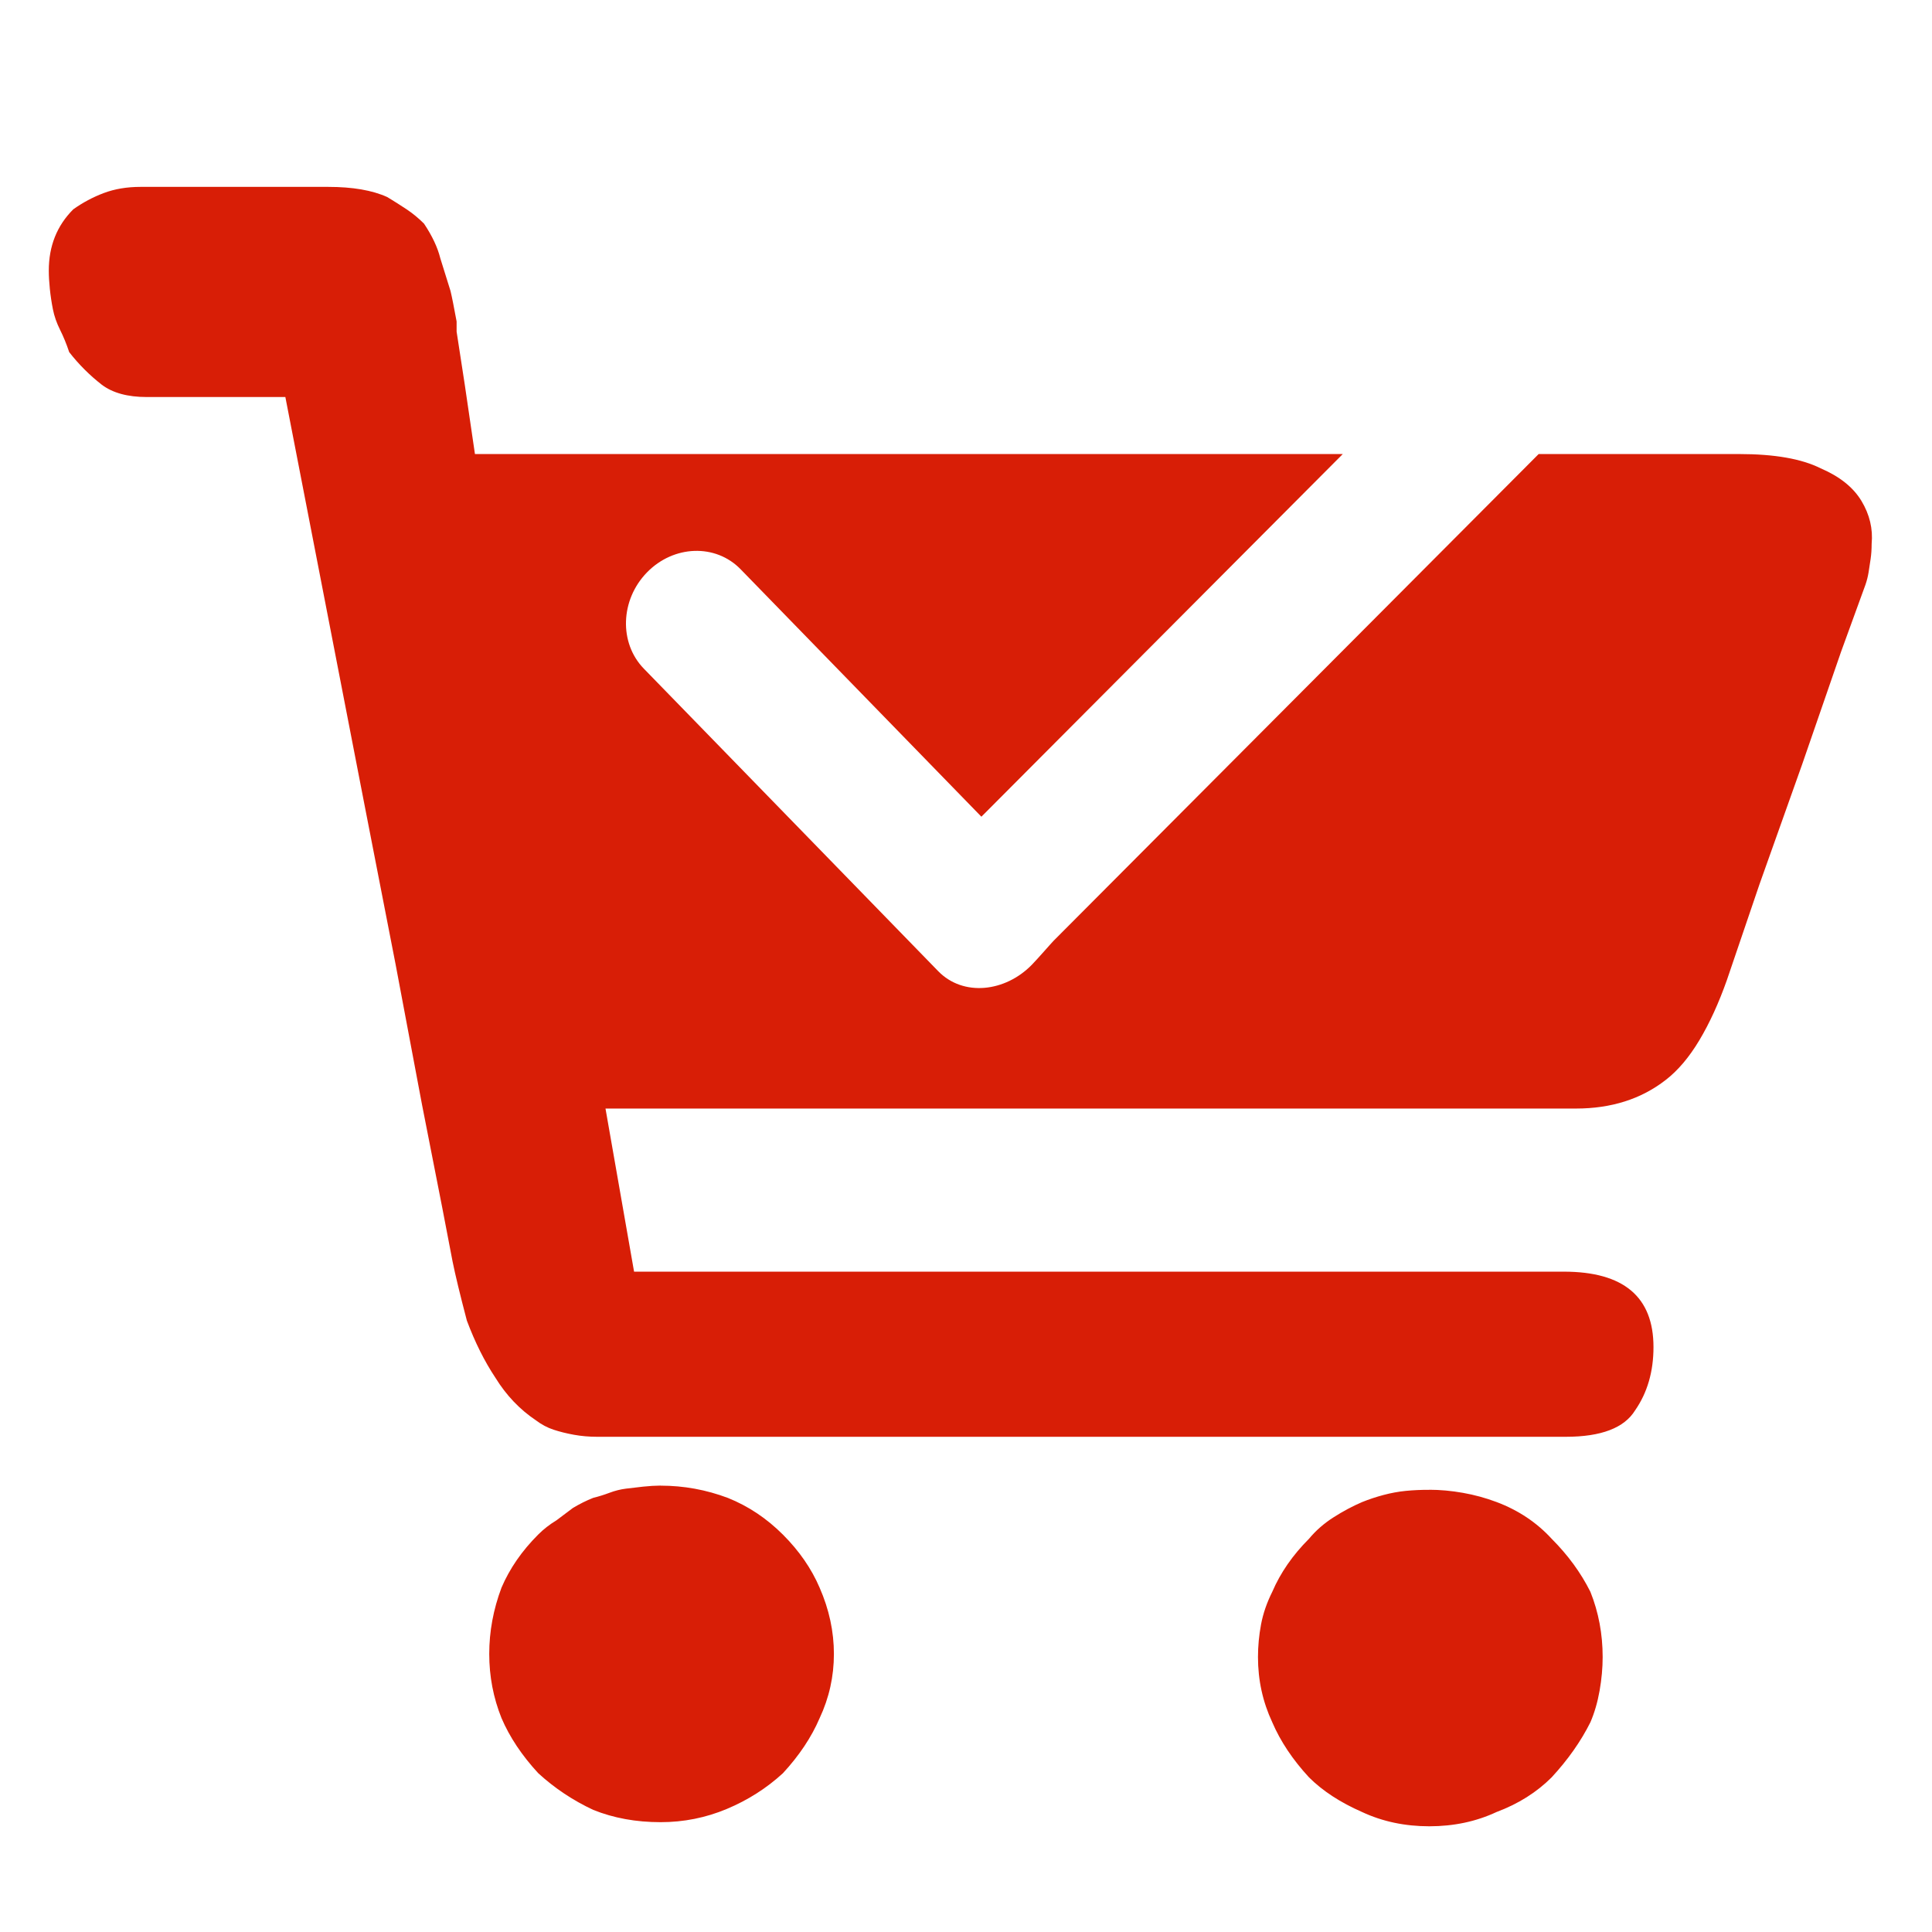
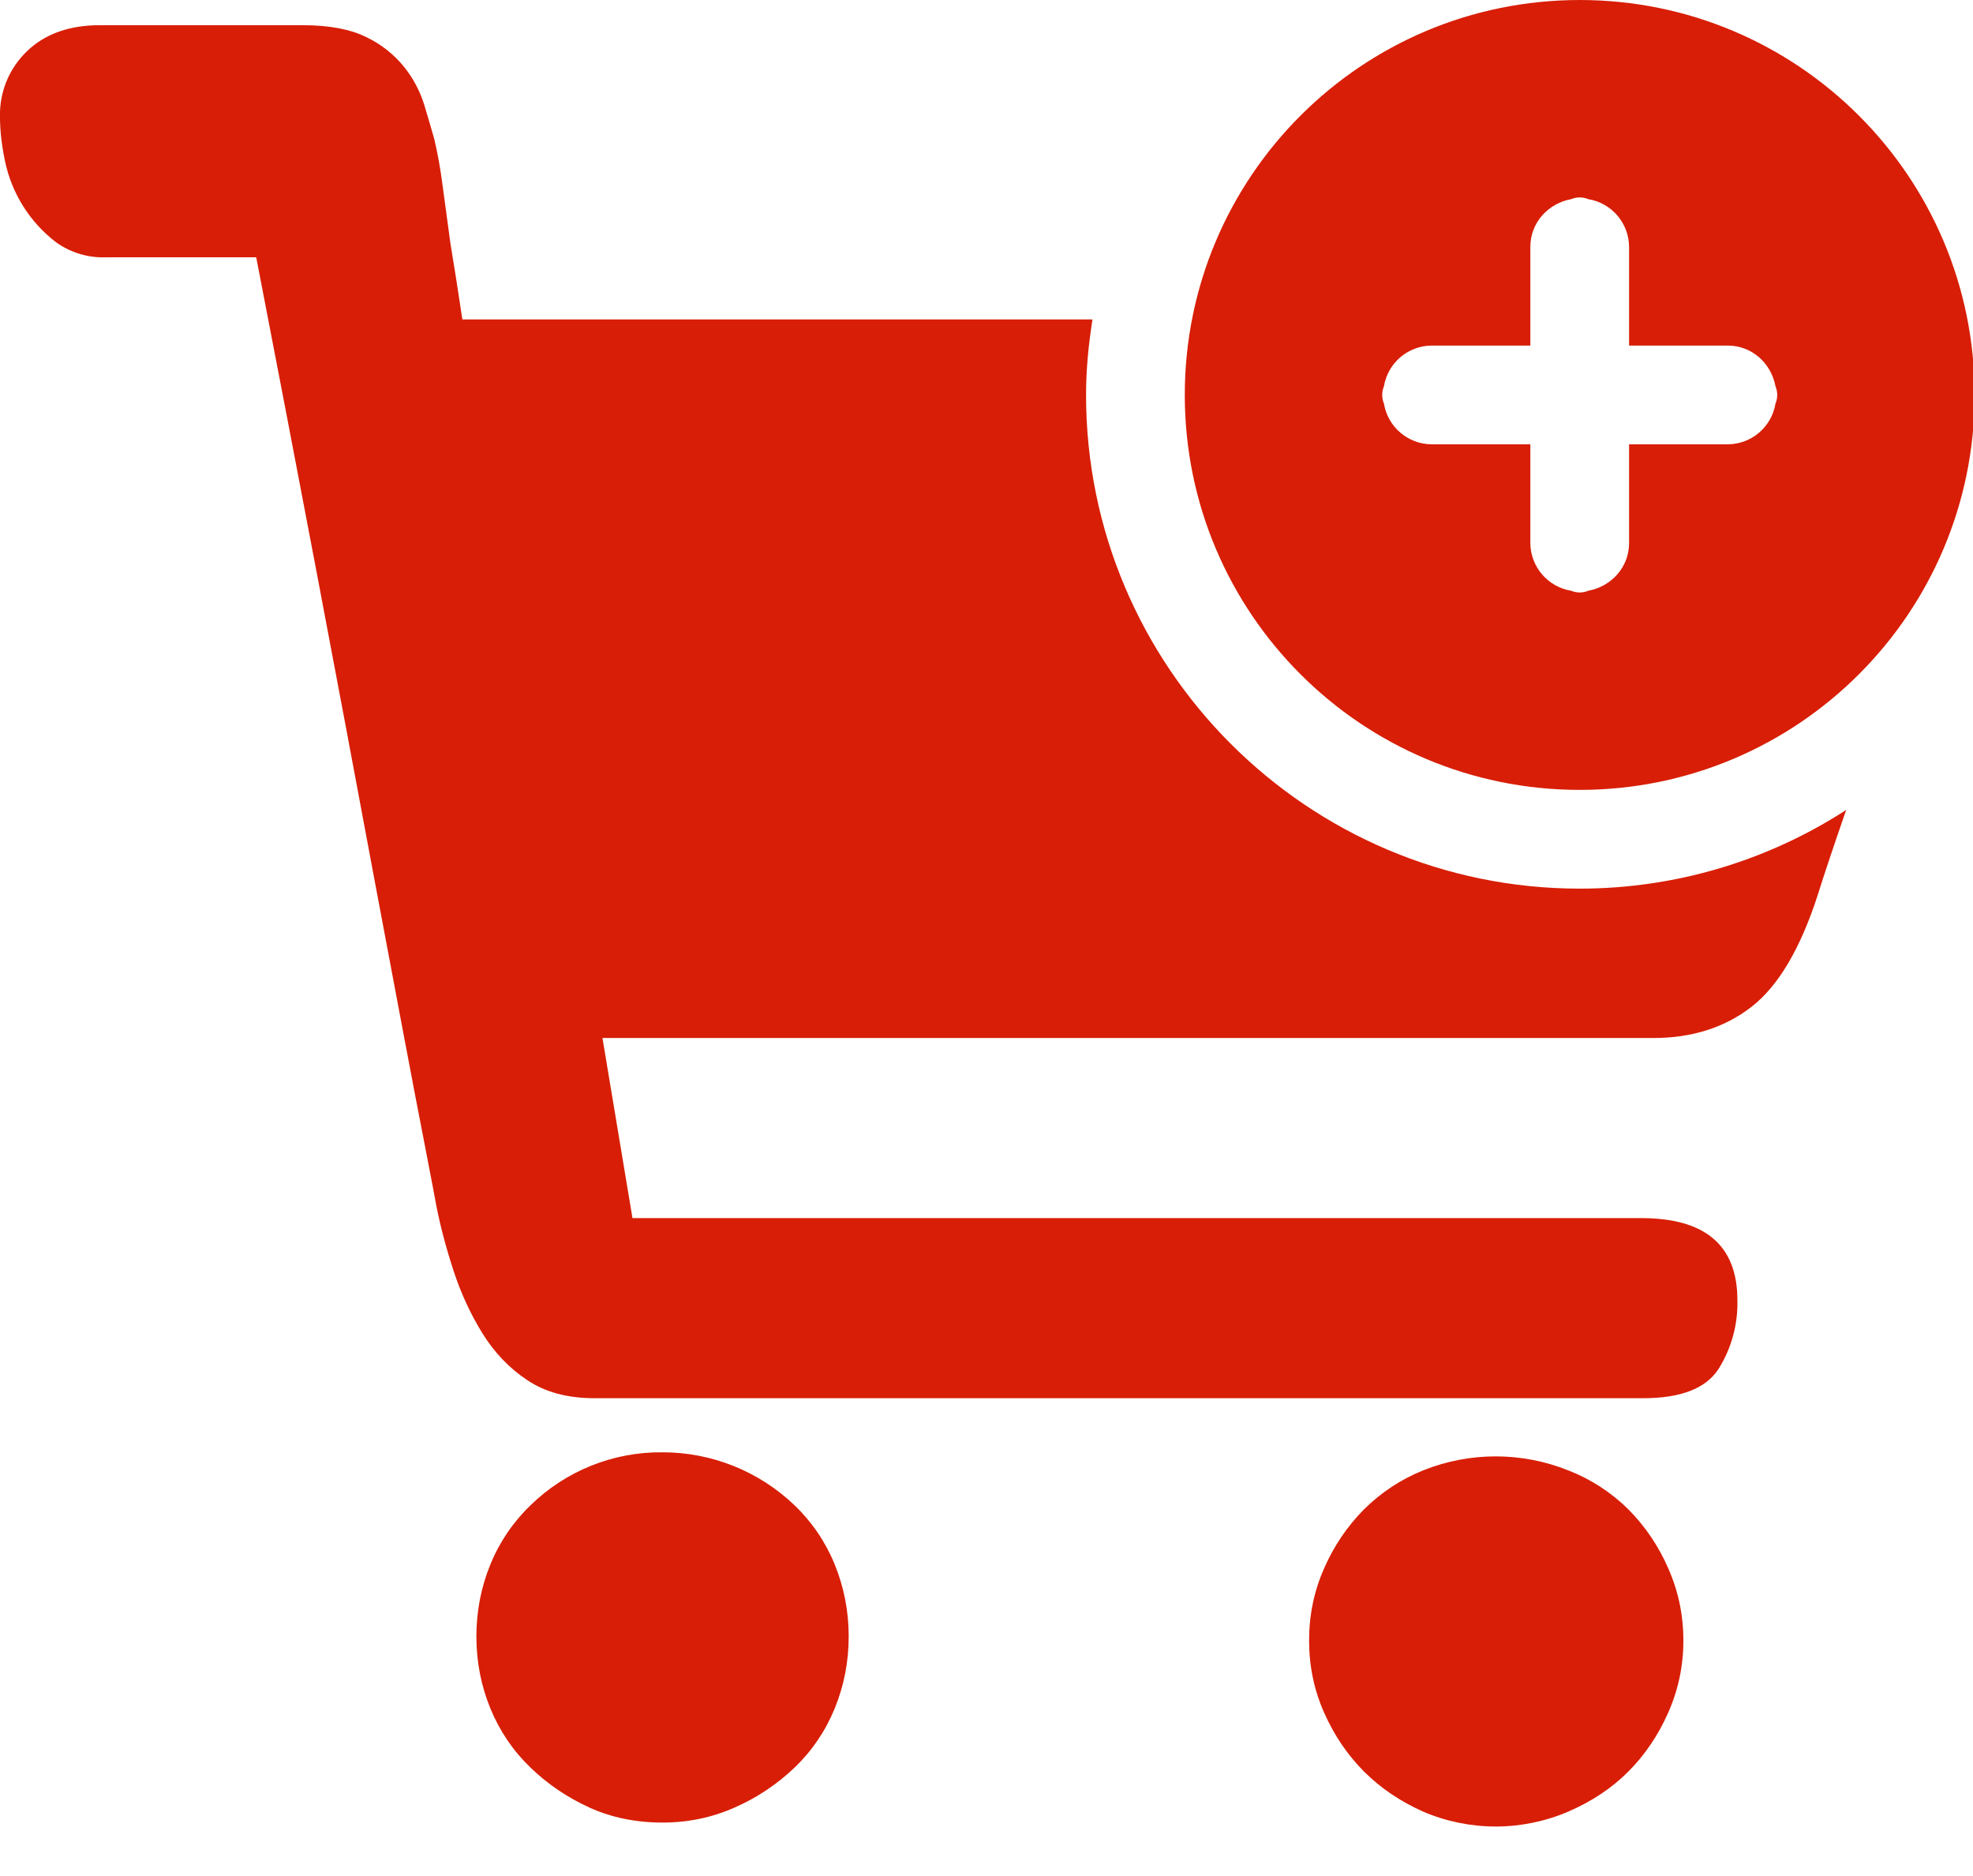
- <svg xmlns="http://www.w3.org/2000/svg" t="1582879639783" class="icon" viewBox="0 0 1024 1024" version="1.1" p-id="3396" width="16" height="16">
+ <svg xmlns="http://www.w3.org/2000/svg" t="1583465623280" class="icon" viewBox="0 0 1077 1024" version="1.1" p-id="4821" width="16.828" height="16">
  <defs>
    <style type="text/css" />
  </defs>
-   <path d="M992.013 288.199c0 2.883-0.181 5.582-0.551 8.091-0.368 2.511-0.727 4.854-1.072 7.022-0.349 2.166-0.89 4.337-1.626 6.504l-12.971 35.649-20.54 59.445-22.683 63.764c-9.359 27.384-15.122 44.318-17.288 50.798-4.333 12.238-9.2 22.869-14.591 31.878-5.394 9.017-11.343 16.038-17.848 21.063-12.974 10.095-28.824 15.14-47.547 15.14l-514.371 0 15.146 86.451 492.761 0c31.698 0 47.549 13.324 47.549 39.977 0 12.978-3.238 24.146-9.718 33.504-5.764 9.359-18.017 14.042-36.759 14.042L316.603 761.529c-4.333 0-8.469-0.361-12.416-1.074-3.941-0.715-7.546-1.615-10.823-2.696-3.271-1.084-6.336-2.712-9.195-4.878-8.642-5.764-15.851-13.324-21.613-22.685-2.883-4.332-5.581-9.015-8.091-14.04-2.51-5.021-4.85-10.429-7.021-16.216-3.596-13.693-6.121-24.14-7.571-31.323l-5.394-28.118-10.824-55.118-14.04-74.554-16.218-83.199L151.245 210.434 77.763 210.434c-10.095 0-18.025-2.166-23.792-6.504-6.477-5.045-12.239-10.809-17.288-17.288-1.449-4.332-3.077-8.298-4.874-11.894-1.798-3.597-3.056-7.203-3.769-10.823-0.712-3.621-1.258-7.226-1.626-10.824-0.367-3.596-0.555-6.834-0.55-9.717 0-12.981 4.318-23.794 12.965-32.435 5.051-3.596 10.455-6.481 16.217-8.646 5.763-2.166 12.252-3.251 19.468-3.251l99.419 0c12.978 0 23.418 1.798 31.323 5.394 3.597 2.172 7.022 4.337 10.273 6.504 3.247 2.167 6.312 4.691 9.197 7.57 4.332 6.481 7.215 12.602 8.645 18.365l5.396 17.288c0.712 2.885 1.797 8.288 3.247 16.218l0 5.395 4.323 28.115 5.394 36.759 459.97 0-191.542 192.211-127.616-131.151c-13.251-13.631-35.472-12.876-49.641 1.675-14.169 14.554-14.906 37.393-1.64 51.023l155.992 160.309c13.249 13.612 35.515 11.127 49.684-3.423 3.245-3.334 10.256-11.425 11.526-12.714l257.046-257.928 106.203 0 0.067-0.01c18.744 0 33.148 2.526 43.224 7.576 5.051 2.167 9.369 4.691 12.965 7.569 3.596 2.885 6.481 6.121 8.648 9.719C990.95 272.732 992.749 280.294 992.013 288.199zM273.894 826.885c3.229-4.68 7.012-9.186 11.344-13.524 2.884-2.879 6.121-5.406 9.717-7.57l8.648-6.505c3.596-2.167 7.201-3.963 10.821-5.395 2.88-0.71 5.764-1.61 8.649-2.696 2.879-1.079 5.762-1.808 8.641-2.175 2.883-0.369 5.95-0.728 9.202-1.074 3.248-0.344 6.313-0.528 9.197-0.554l0.034 0.034c12.238 0 24.121 2.167 35.652 6.503 10.808 4.334 20.537 10.823 29.182 19.464 4.332 4.339 8.117 8.843 11.344 13.526 3.229 4.678 5.927 9.541 8.091 14.59 5.05 11.526 7.571 23.238 7.571 35.132 0 11.898-2.52 23.243-7.571 34.028-4.332 10.1-10.823 19.827-19.468 29.188-8.648 7.929-18.546 14.236-29.704 18.914-11.157 4.68-22.869 7.018-35.131 7.018-12.981 0-24.864-2.164-35.654-6.499-10.813-5.05-20.541-11.537-29.186-19.468-8.642-9.359-15.131-19.086-19.464-29.187-4.337-10.814-6.504-22.151-6.504-34.026 0-11.871 2.167-23.582 6.504-35.132C267.974 836.425 270.666 831.565 273.894 826.885zM674.331 843.691c4.332-10.095 10.823-19.468 19.469-28.116 3.596-4.332 7.914-8.115 12.965-11.34 5.045-3.227 10.095-5.924 15.145-8.091 3.597-1.451 7.375-2.71 11.345-3.768 3.963-1.061 7.928-1.788 11.891-2.181 3.965-0.392 8.102-0.573 12.417-0.55l-0.037-0.039c5.766 0 11.711 0.541 17.841 1.627 6.136 1.082 12.08 2.707 17.843 4.874 11.531 4.332 21.258 10.823 29.188 19.468 8.646 8.648 15.491 18.017 20.542 28.116 4.331 10.81 6.504 22.334 6.504 34.578 0 5.762-0.546 11.711-1.626 17.843-1.086 6.131-2.713 11.713-4.878 16.738-5.045 10.097-11.895 19.822-20.542 29.183-7.93 7.935-17.657 14.051-29.182 18.365-10.813 5.052-22.698 7.57-35.653 7.57-12.956 0-24.841-2.518-35.654-7.57-11.524-5.05-20.894-11.172-28.11-18.365-8.646-9.361-15.137-19.086-19.469-29.183-5.05-10.814-7.577-22.338-7.577-34.58 0-5.762 0.546-11.526 1.627-17.29C669.468 855.218 671.446 849.456 674.331 843.691z" fill="#d81e06" p-id="3397" />
+   <path d="M592.842 215.579c0-14.067 1.401-27.756 3.503-41.229H252.389c-2.156-14.605-4.365-28.456-6.521-41.553l-4.365-32.229a245.598 245.598 0 0 0-4.419-24.576c-1.455-5.066-3.234-11.318-5.443-18.594A63.219 63.219 0 0 0 220.699 36.648 59.338 59.338 0 0 0 199.949 20.264C191.219 15.899 179.577 13.743 164.972 13.743H54.649c-16.815 0-30.073 4.743-39.882 14.174A47.859 47.859 0 0 0 0 63.973c0 7.276 0.916 15.306 2.749 24.037a75.021 75.021 0 0 0 27.864 44.248 44.194 44.194 0 0 0 27.325 8.192h81.92a47754.941 47754.941 0 0 1 64.458 339.267l15.845 84.13c4.743 25.115 8.731 46.026 12.019 62.787 3.234 16.761 5.282 27.379 6.036 31.69 2.156 10.941 5.228 22.636 9.27 35.032 3.988 12.288 9.27 23.768 15.791 34.331 6.575 10.617 14.767 19.187 24.63 25.708 9.809 6.575 22.043 9.809 36.595 9.809H897.024c20.372 0 34.061-5.282 40.96-15.791a67.368 67.368 0 0 0 10.402-37.726c0-29.858-17.516-44.787-52.44-44.787H345.25l-16.384-98.304H902.521c21.073 0 38.966-5.713 53.517-16.977 14.552-11.264 26.57-31.475 36.056-60.632 3.719-11.857 9-27.648 15.683-46.888A267.533 267.533 0 0 1 862.316 485.053c-148.588 0-269.474-120.886-269.474-269.474m376.347 4.689a26.57 26.57 0 0 1-26.031 22.259h-53.895v53.895c0 13.204-9.701 23.714-22.259 26.031a12.126 12.126 0 0 1-9.378 0A26.57 26.57 0 0 1 835.368 296.421v-53.895h-53.895a26.57 26.57 0 0 1-26.031-22.259 12.126 12.126 0 0 1 0-9.378 26.57 26.57 0 0 1 26.031-22.259h53.895v-53.895c0-13.204 9.701-23.714 22.259-26.031a12.126 12.126 0 0 1 9.378 0 26.57 26.57 0 0 1 22.259 26.031v53.895h53.895c13.204 0 23.714 9.701 26.031 22.259a12.126 12.126 0 0 1 0 9.378M862.316 0a215.579 215.579 0 1 0 0 431.158 215.579 215.579 0 0 0 0-431.158m26.516 823.835a96.148 96.148 0 0 0-32.768-21.235 106.496 106.496 0 0 0-79.225 0 97.549 97.549 0 0 0-32.229 21.235 105.095 105.095 0 0 0-21.827 32.283c-5.497 12.396-8.192 25.492-8.192 39.343 0 13.797 2.695 26.947 8.192 39.343 5.443 12.342 12.719 23.067 21.827 32.229 9.108 9.054 19.887 16.33 32.229 21.827a100.514 100.514 0 0 0 79.225 0c12.719-5.497 23.66-12.719 32.768-21.827 9.108-9.162 16.384-19.887 21.827-32.283 5.497-12.396 8.246-25.492 8.246-39.343 0-13.797-2.749-26.947-8.246-39.289a104.61 104.61 0 0 0-21.827-32.283m-455.087-2.156a104.017 104.017 0 0 0-72.057-28.941 101.43 101.43 0 0 0-72.111 28.941 93.885 93.885 0 0 0-21.881 32.229c-5.066 12.396-7.653 25.546-7.653 39.343 0 13.851 2.587 26.947 7.653 39.343 5.12 12.396 12.396 23.121 21.881 32.229 9.432 9.108 20.211 16.384 32.175 21.827 12.019 5.443 25.331 8.192 39.882 8.192 13.851 0 26.947-2.695 39.343-8.192a112.64 112.64 0 0 0 32.768-21.827c9.485-9.108 16.815-19.887 21.881-32.229 5.066-12.396 7.653-25.492 7.653-39.343 0-13.797-2.587-26.947-7.653-39.343a93.453 93.453 0 0 0-21.881-32.229" fill="#d81e06" p-id="4822" />
</svg>
